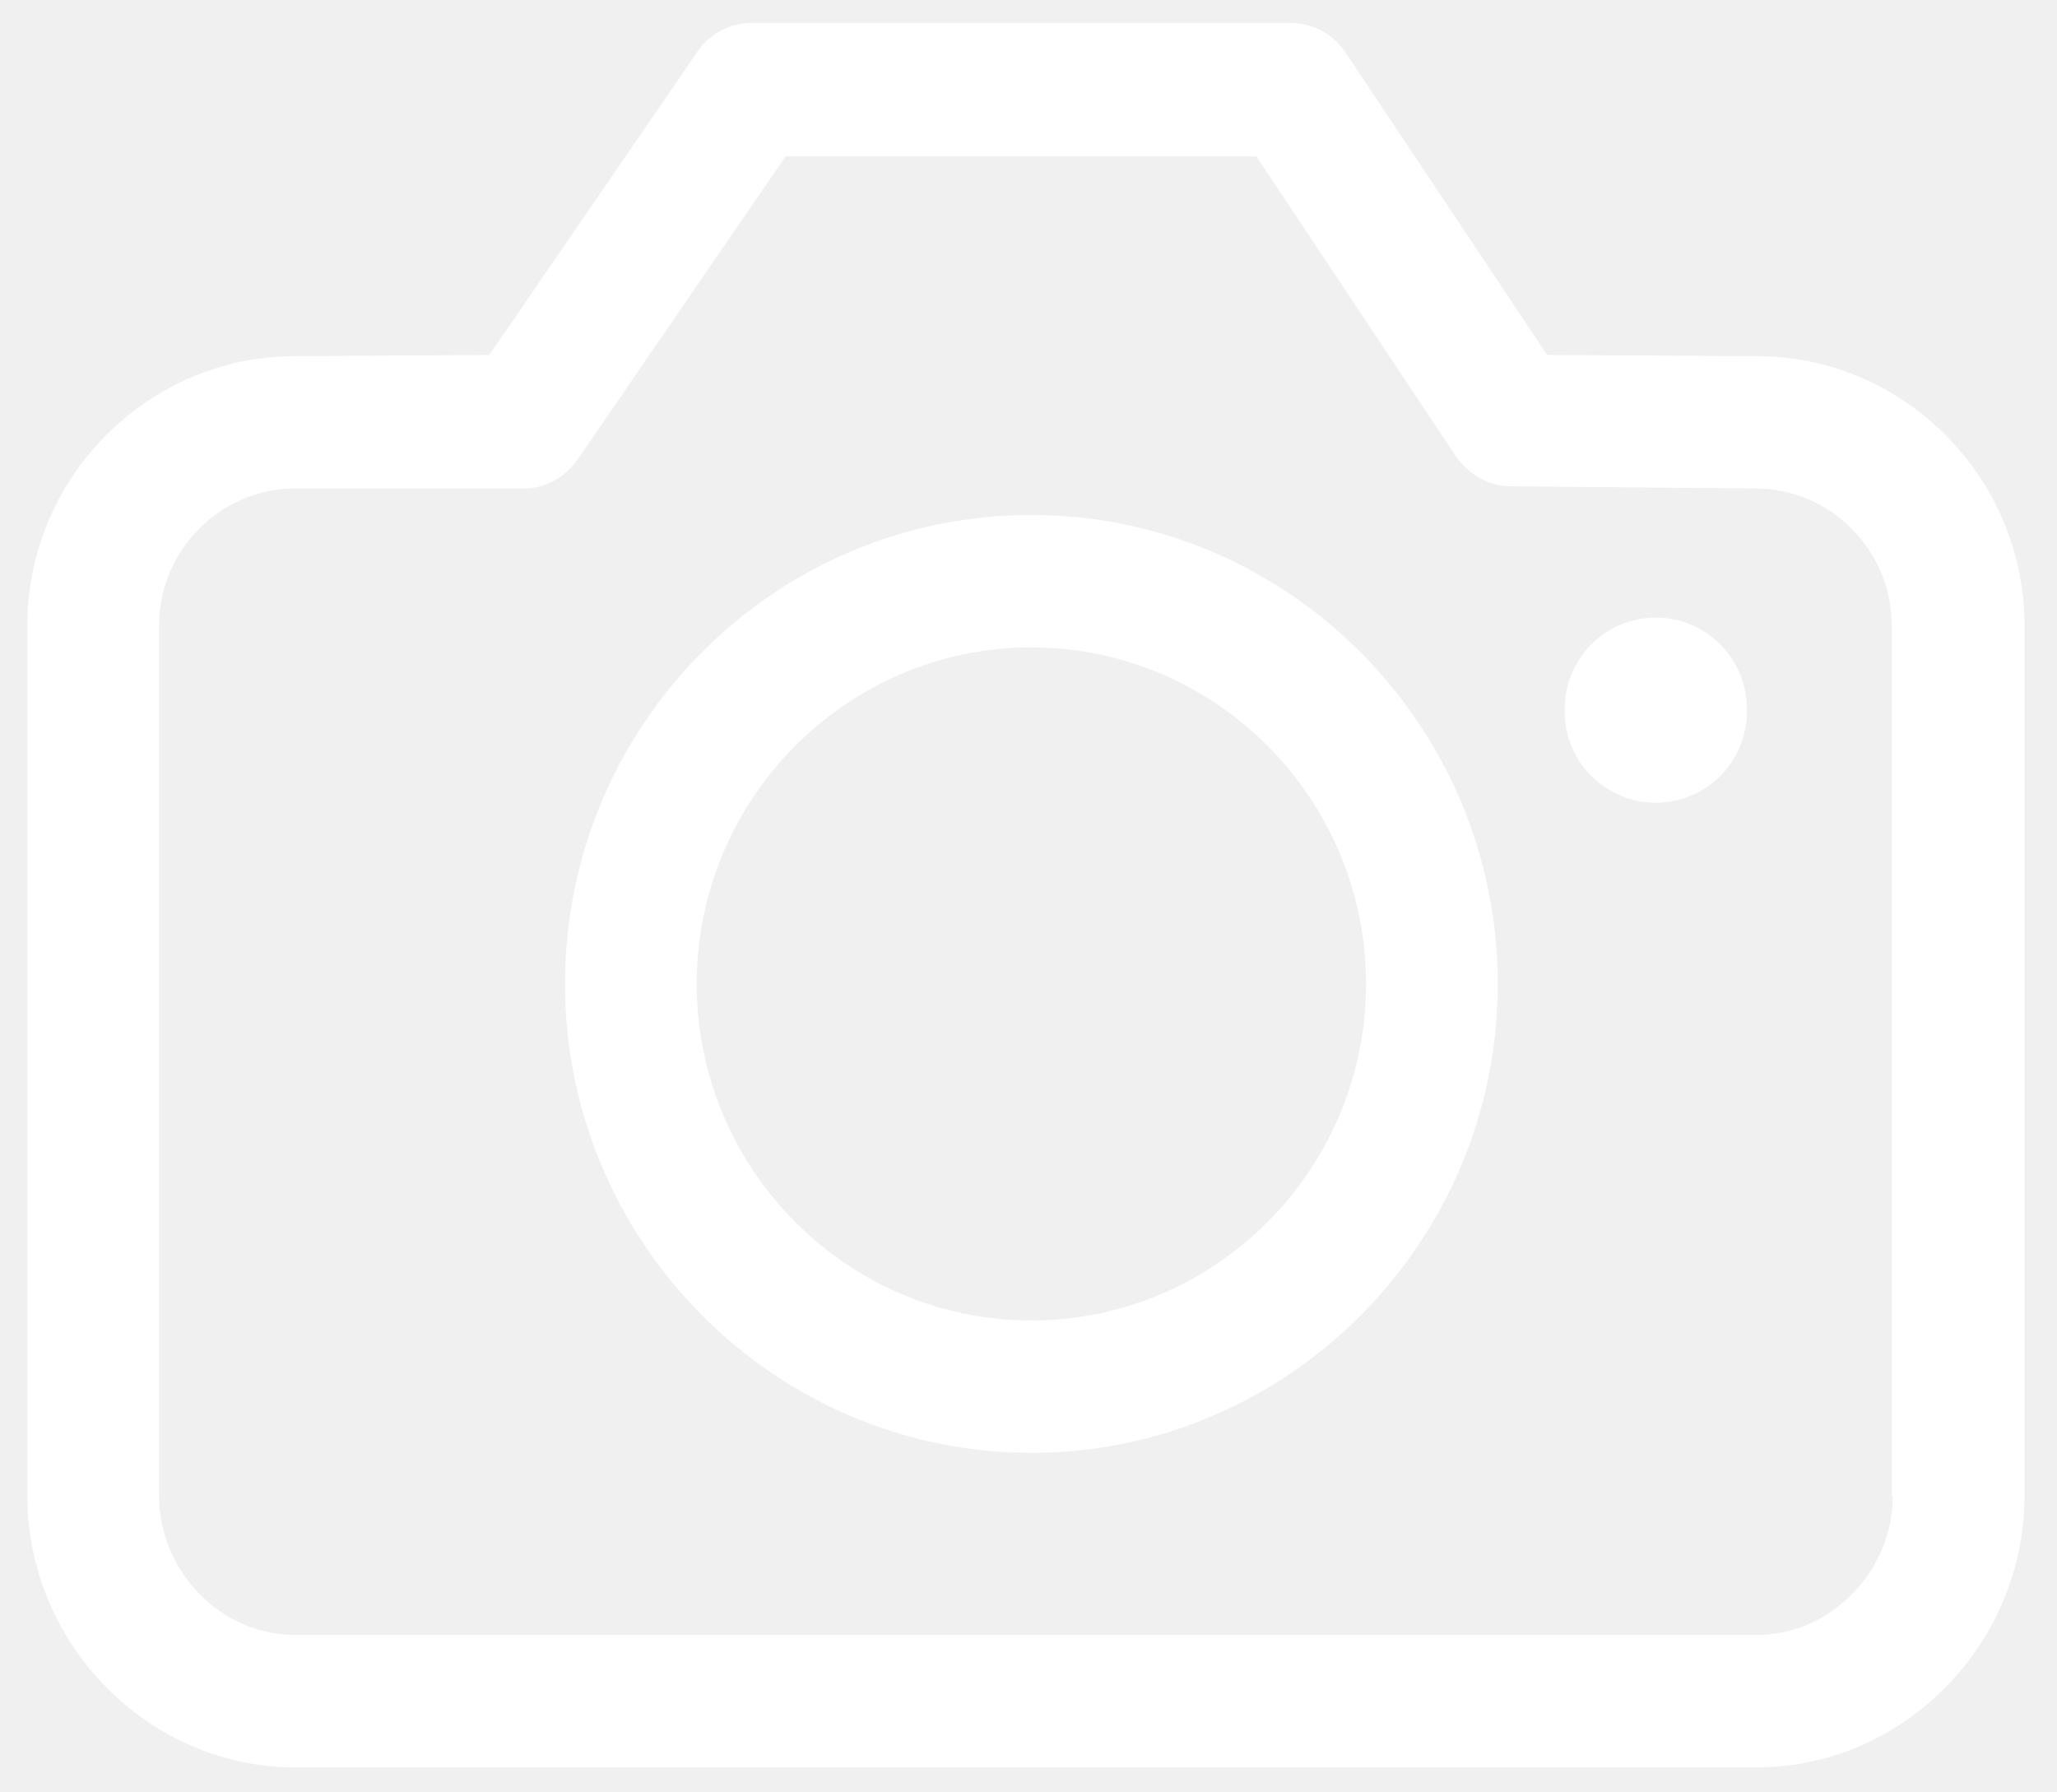
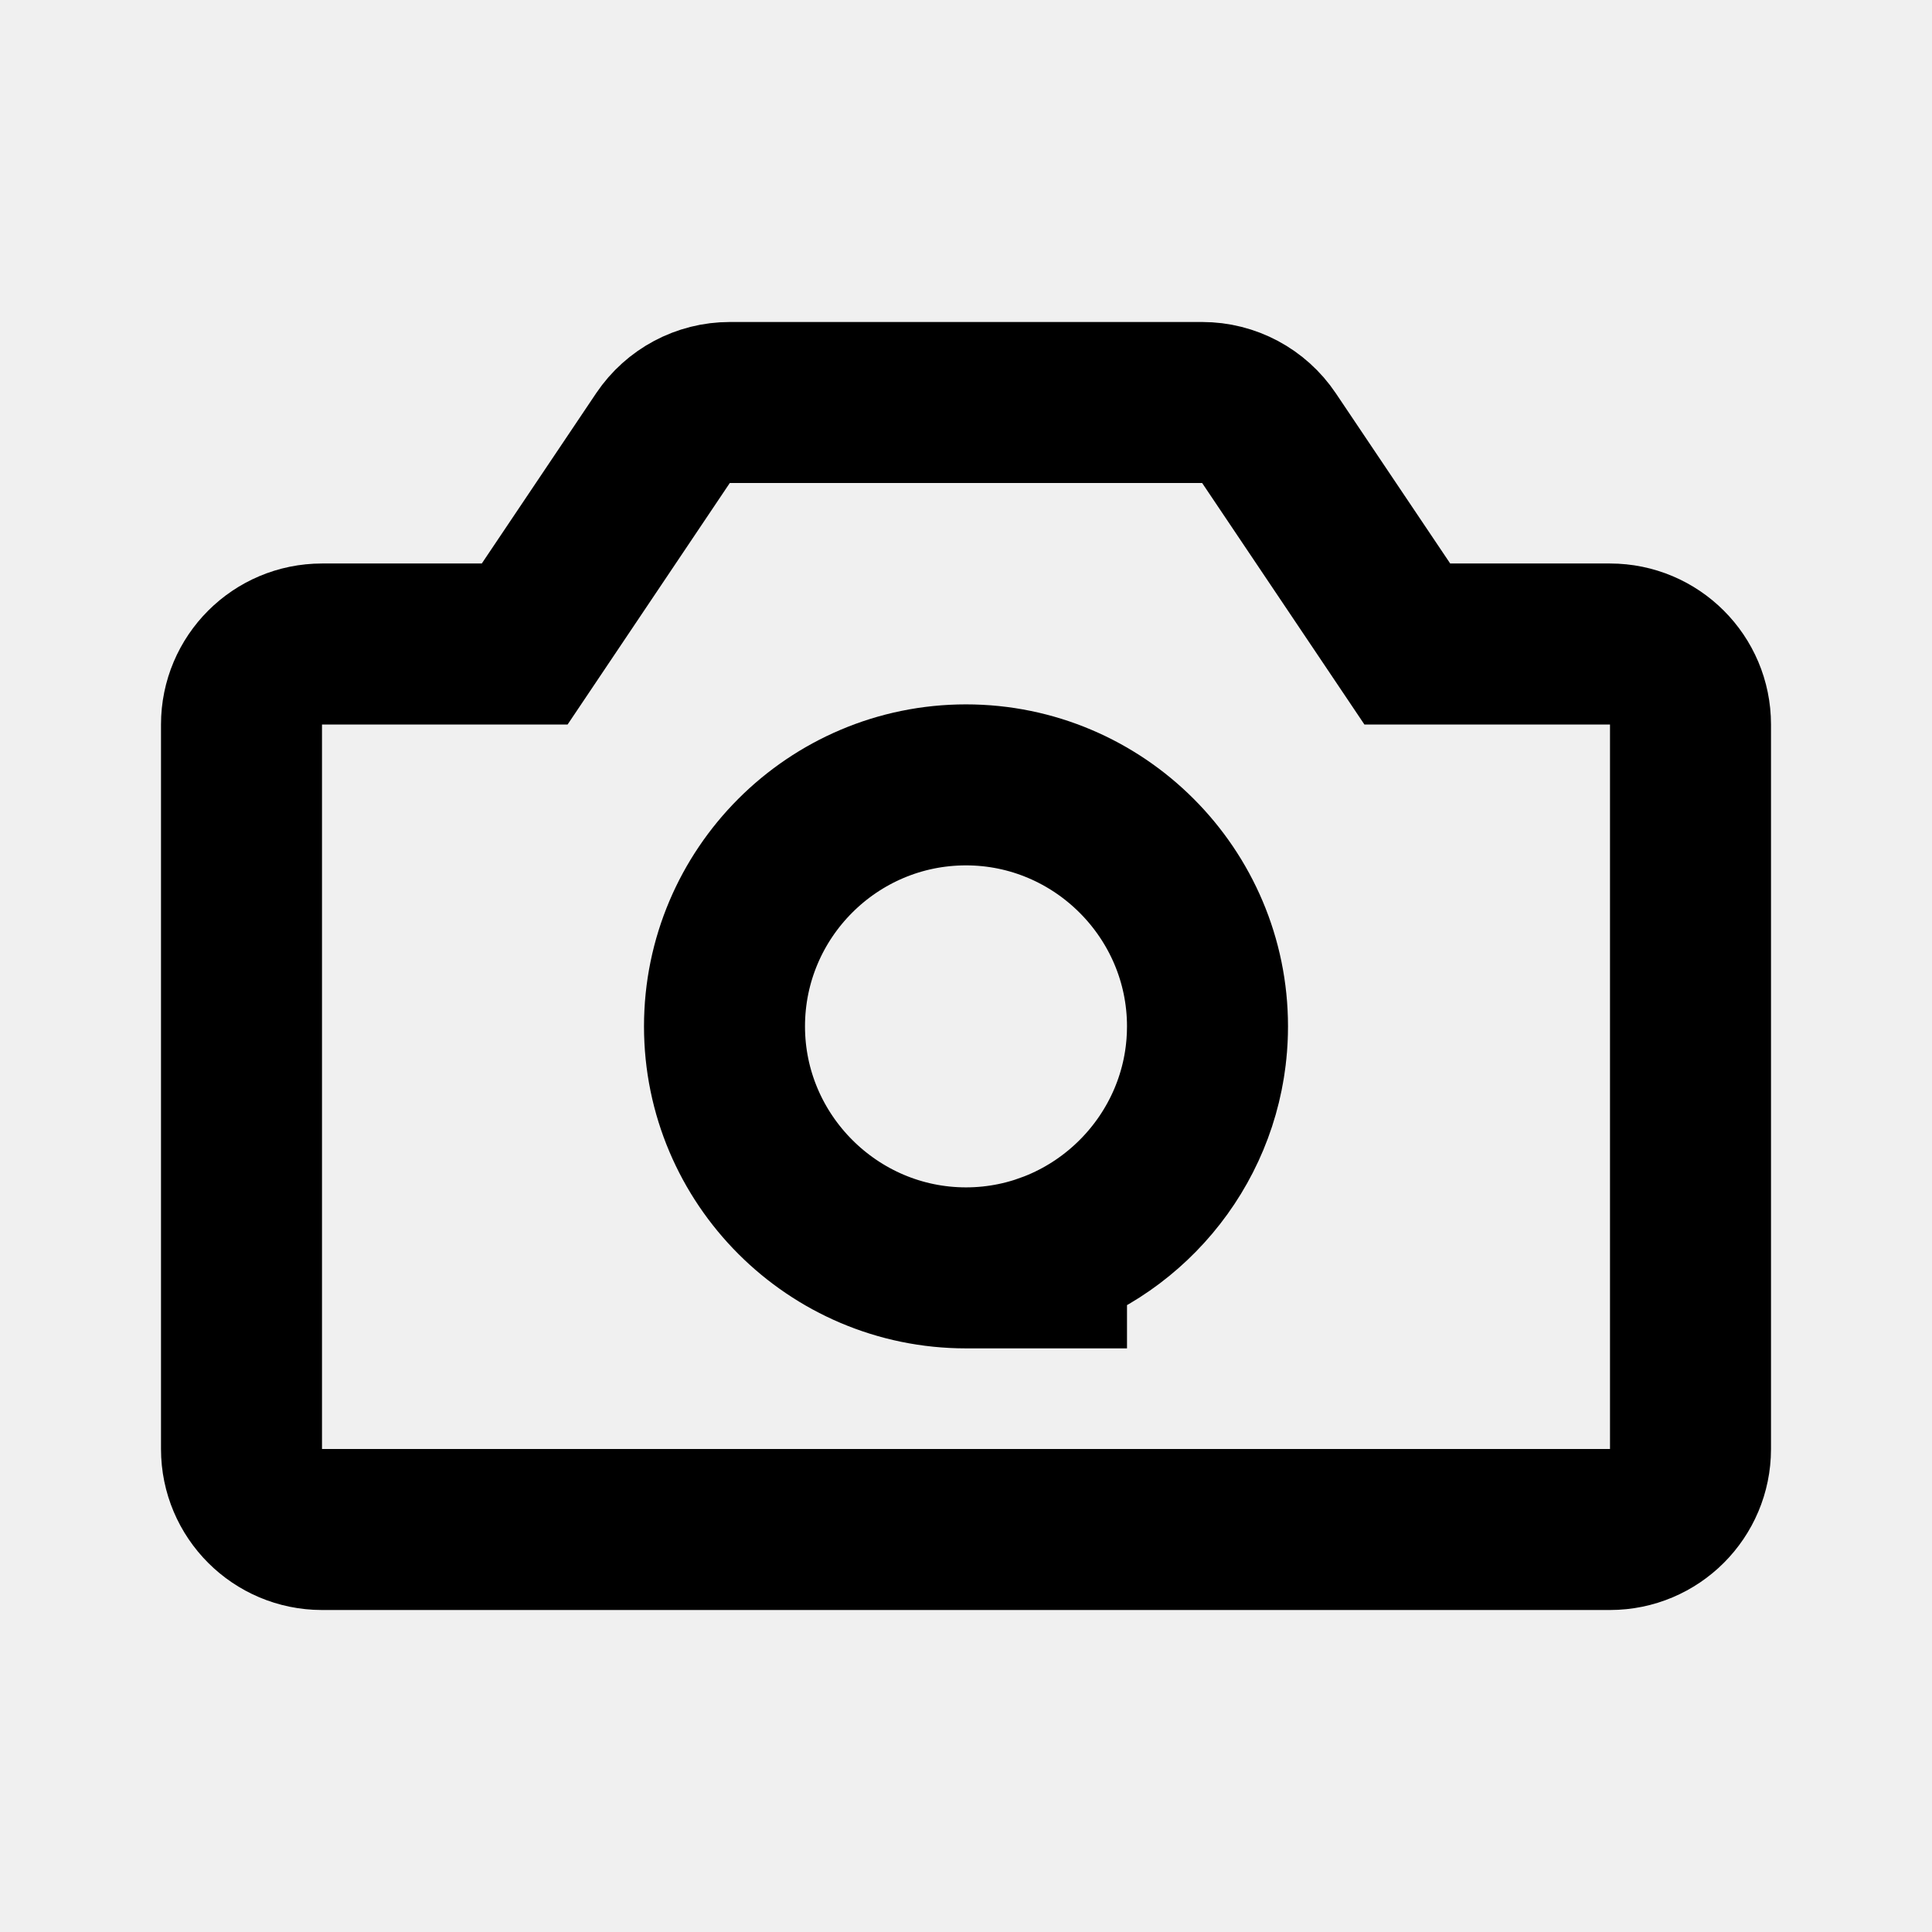
- <svg xmlns="http://www.w3.org/2000/svg" width="31" height="27" viewBox="0 0 31 27">
-   <g fill="#FFF" fill-rule="nonzero">
-     <path d="M26.475 5.367l-3.159-.017L20.29.81a1 1 0 0 0-.827-.465H11.31a.995.995 0 0 0-.81.449L7.374 5.35l-2.927.017C2.23 5.367.412 7.196.412 9.424v13.12c0 2.23 1.819 4.092 4.035 4.092h22.028c2.216 0 4.035-1.863 4.035-4.091V9.425c0-2.23-1.82-4.058-4.035-4.058zm2.05 17.178c0 1.13-.926 2.095-2.05 2.095H4.447c-1.125 0-2.05-.964-2.05-2.095V9.425c0-1.132.925-2.063 2.05-2.063h3.456c.331 0 .629-.183.81-.449l3.126-4.556h7.095l3.01 4.523c.182.266.496.449.81.449l3.704.033c1.125 0 2.051.931 2.051 2.062v13.121h.016z" />
-     <path d="M15.544 7.761c-3.887 0-7.029 3.177-7.029 7.068 0 3.891 3.159 7.067 7.029 7.067s7.028-3.176 7.028-7.067c0-3.892-3.159-7.068-7.028-7.068zm0 12.14c-2.779 0-5.044-2.278-5.044-5.072s2.265-5.072 5.044-5.072c2.778 0 5.043 2.278 5.043 5.072S18.322 19.9 15.544 19.9zM24.953 9.308c-.76 0-1.372.615-1.372 1.38a1.373 1.373 0 1 0 2.745 0c0-.765-.612-1.38-1.373-1.38z" />
+ <svg xmlns="http://www.w3.org/2000/svg" width="24px" height="24px" viewBox="0 0 24 24" version="1.1">
+   <g id="Icon/camera" stroke="none" stroke-width="1" fill="none" fill-rule="evenodd">
+     <g id="Group" transform="translate(2, 4)" stroke="#000000" stroke-width="2">
+       <path d="M10,5.75 C8.344,5.75 7,7.097 7,8.75 C7,10.4 8.35,11.75 10,11.75 C11.65,11.75 13,10.4 13,8.75 C13,7.1 11.65,5.75 10,5.75 Z M11,11.578 L11,11.75 L10,11.75 C8.346,11.75 7,10.404 7,8.75 C7,7.096 8.346,5.75 10,5.75 C11.654,5.75 13,7.096 13,8.75 C13,10.054 12.164,11.166 11,11.578 Z" id="Shape" />
+       <path d="M2,4 C1.448,4 1,4.448 1,5 L1,14 C1,14.552 1.448,15 2,15 L18,15 C18.552,15 19,14.552 19,14 L19,5 C19,4.448 18.552,4 18,4 L15.482,4 L13.764,1.443 C13.578,1.166 13.267,1 12.934,1 L7.066,1 C6.733,1 6.422,1.166 6.236,1.442 L4.518,4 L2,4 Z" id="Rectangle" />
+     </g>
  </g>
</svg>
